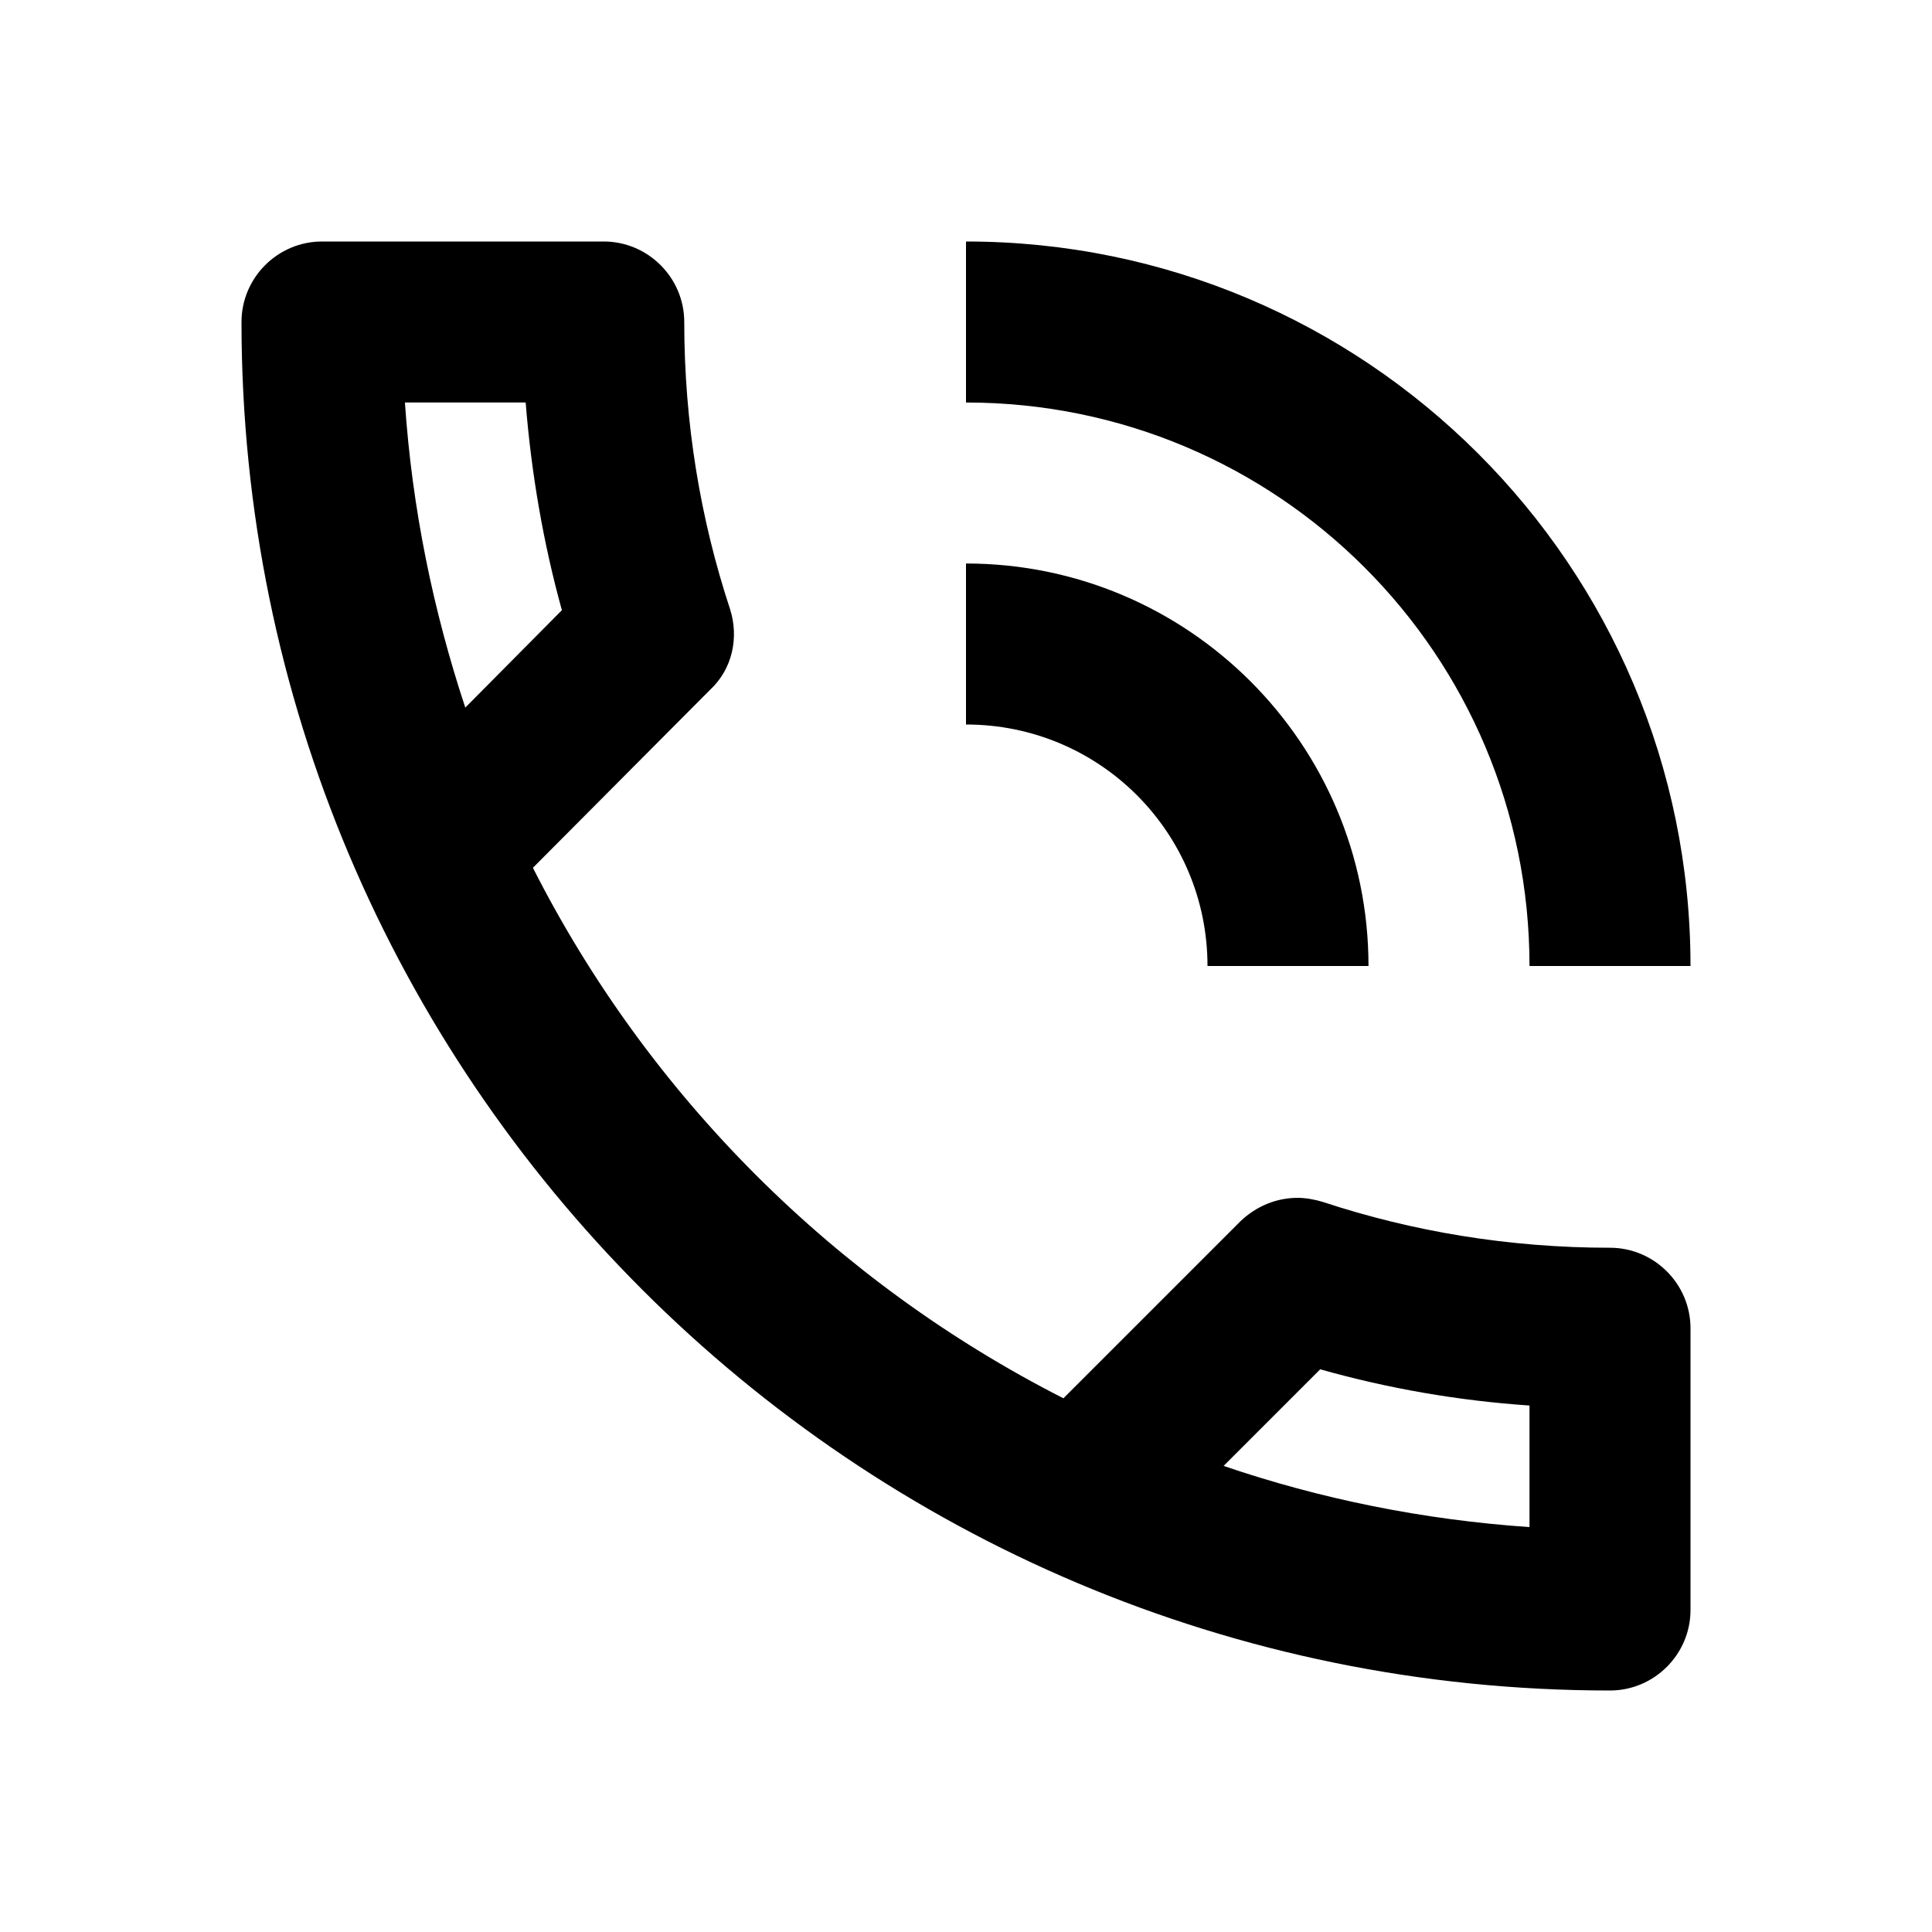
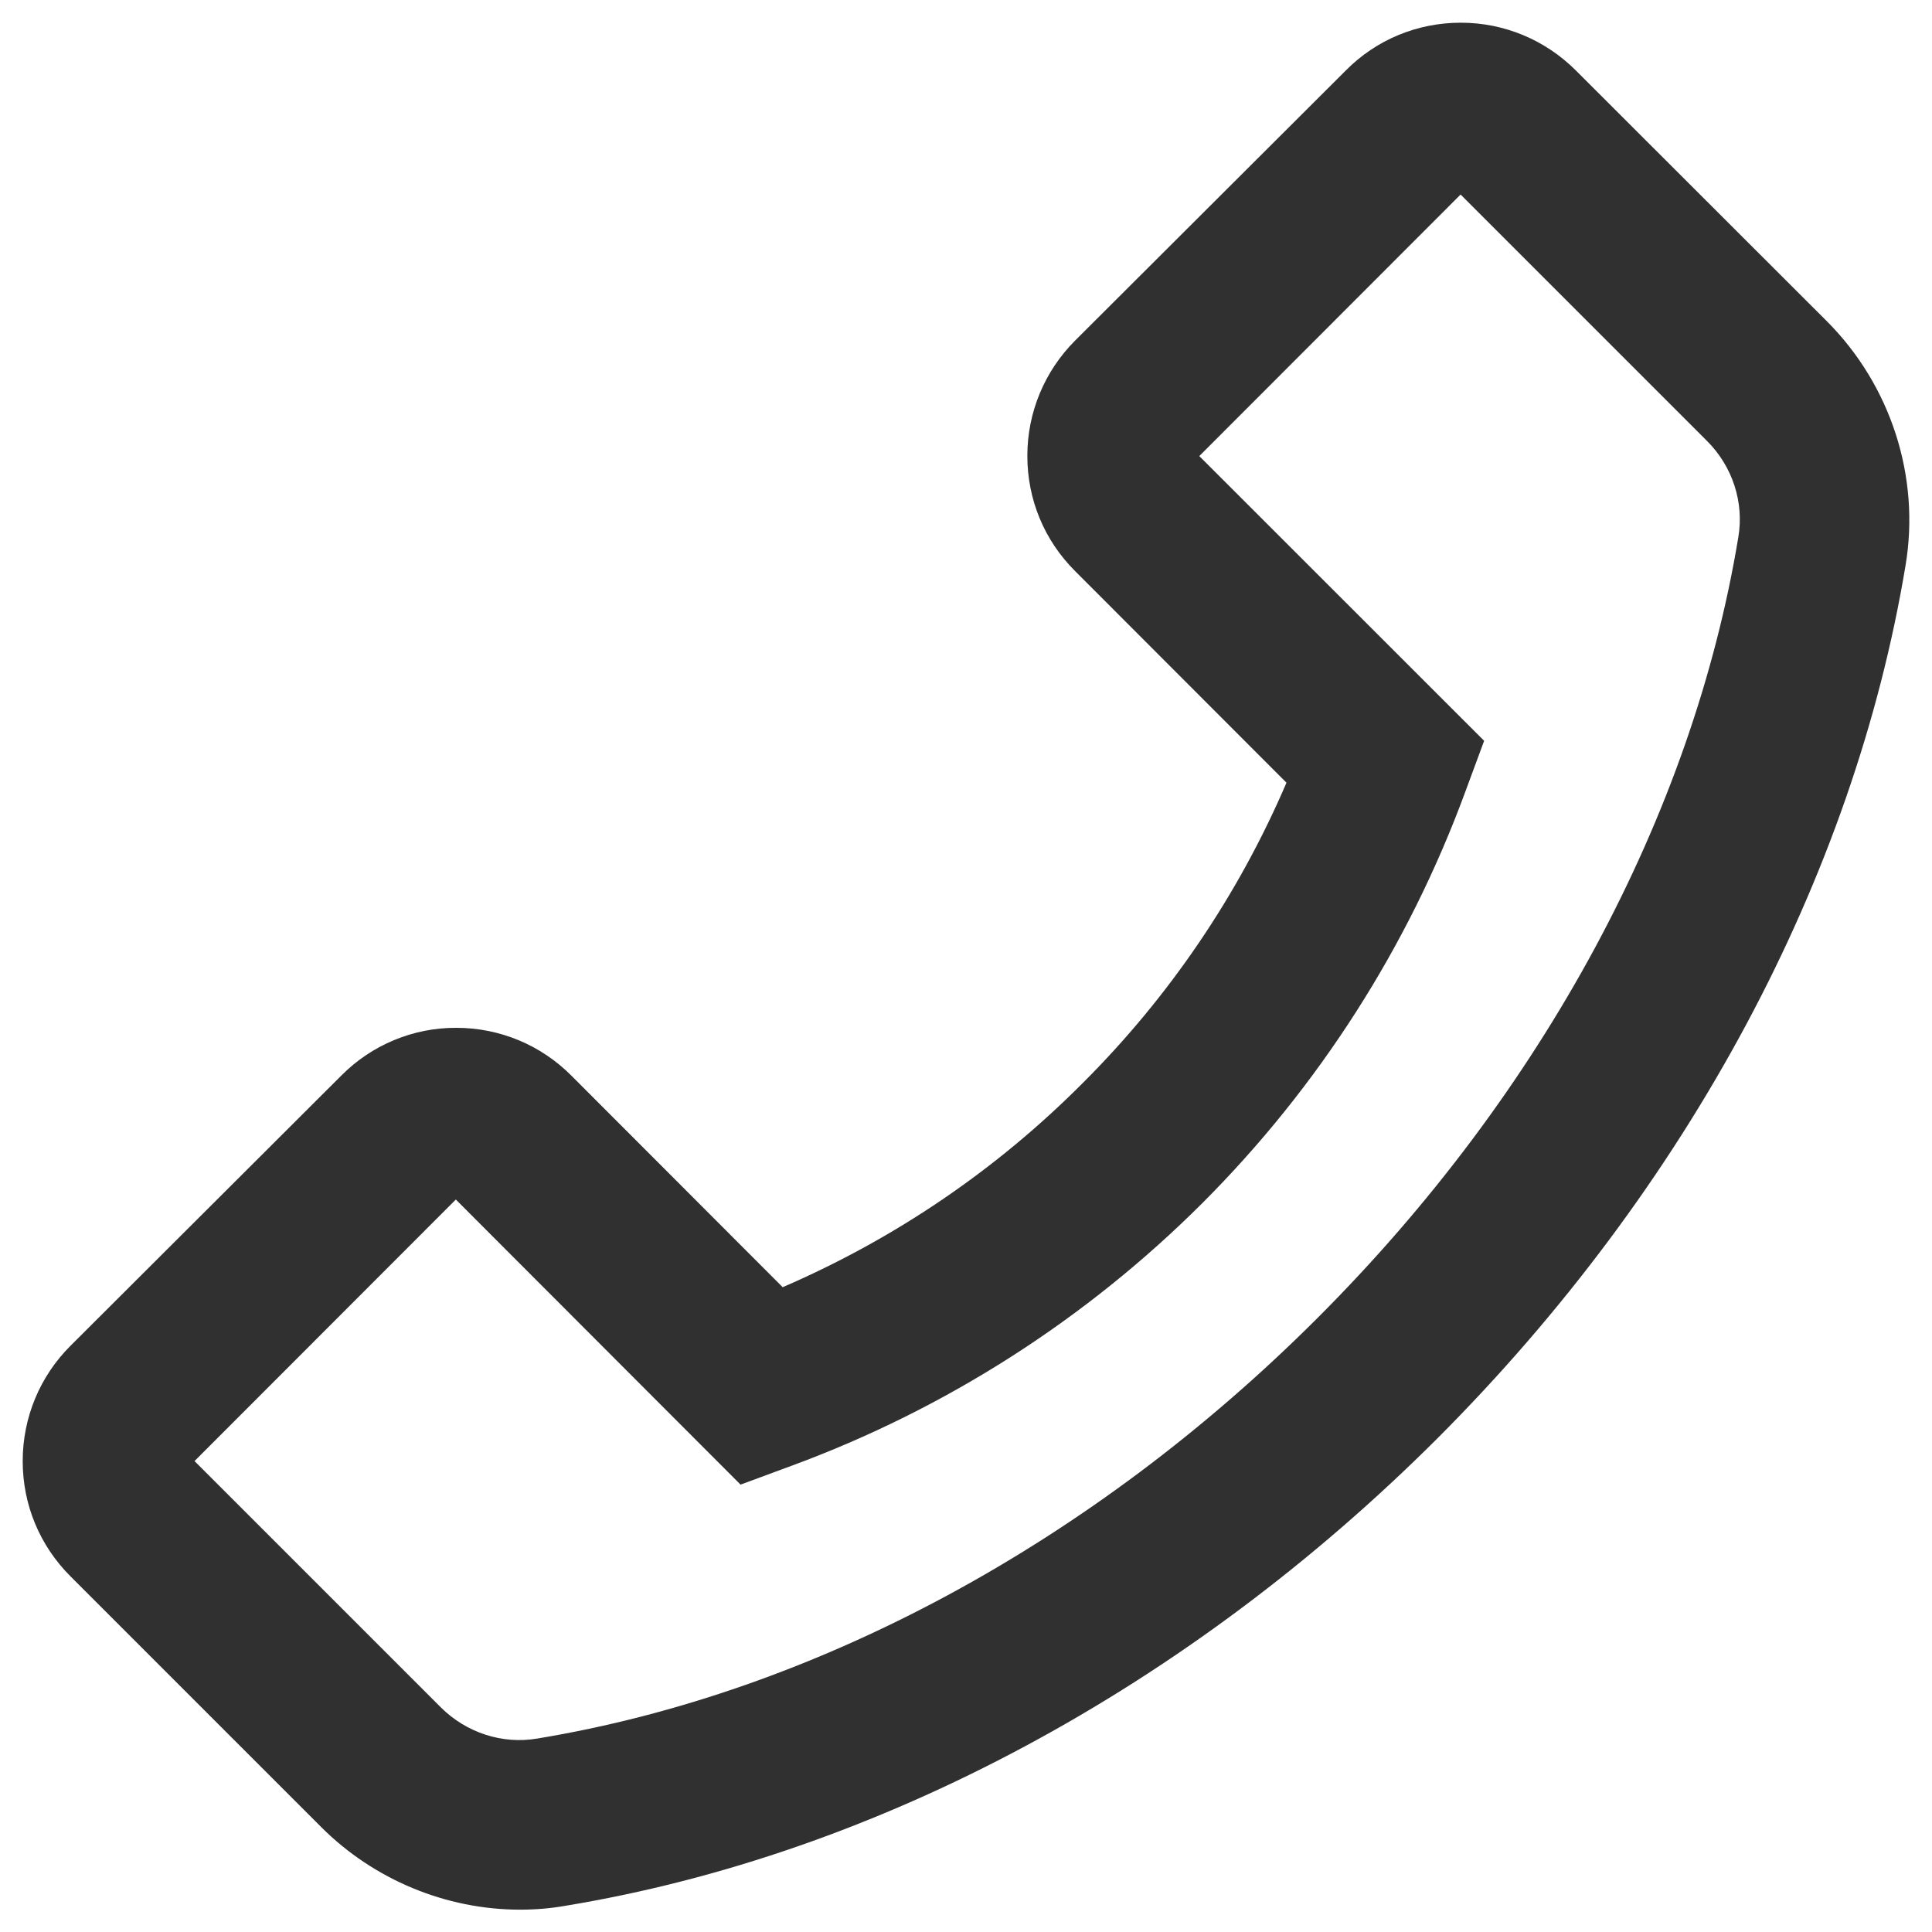
- <svg xmlns="http://www.w3.org/2000/svg" height="24px" viewBox="0 0 24 24" width="24px" fill="#000000">
-   <path d="M0 0h24v24H0V0z" fill="none" />
-   <path d="M15 12h2c0-2.76-2.24-5-5-5v2c1.66 0 3 1.34 3 3zm4 0h2c0-4.97-4.03-9-9-9v2c3.87 0 7 3.13 7 7zm1 3.5c-1.25 0-2.45-.2-3.57-.57-.1-.03-.21-.05-.31-.05-.26 0-.51.1-.71.29l-2.2 2.2c-2.83-1.44-5.15-3.75-6.59-6.59l2.2-2.21c.28-.26.36-.65.25-1C8.7 6.45 8.5 5.25 8.5 4c0-.55-.45-1-1-1H4c-.55 0-1 .45-1 1 0 9.39 7.61 17 17 17 .55 0 1-.45 1-1v-3.5c0-.55-.45-1-1-1zM5.03 5h1.5c.07.88.22 1.75.45 2.58l-1.2 1.21c-.4-1.21-.66-2.47-.75-3.79zM19 18.97c-1.32-.09-2.6-.35-3.8-.76l1.2-1.2c.85.24 1.72.39 2.6.45v1.51z" />
+ <svg xmlns="http://www.w3.org/2000/svg" width="16" height="16" viewBox="0 0 16 16" fill="none">
+   <path d="M15.131 2.662L13.051 0.584C12.797 0.33 12.457 0.188 12.098 0.188C11.738 0.188 11.398 0.328 11.145 0.584L8.904 2.82C8.65 3.074 8.508 3.416 8.508 3.775C8.508 4.137 8.648 4.475 8.904 4.73L10.654 6.482C10.256 7.411 9.683 8.255 8.967 8.969C8.25 9.689 7.412 10.258 6.482 10.66L4.732 8.908C4.479 8.654 4.139 8.512 3.779 8.512C3.602 8.511 3.426 8.546 3.263 8.614C3.099 8.682 2.951 8.782 2.826 8.908L0.584 11.145C0.33 11.398 0.188 11.74 0.188 12.1C0.188 12.461 0.328 12.799 0.584 13.055L2.662 15.133C3.096 15.566 3.693 15.815 4.307 15.815C4.434 15.815 4.557 15.805 4.682 15.783C7.268 15.357 9.834 13.98 11.906 11.91C13.977 9.836 15.352 7.27 15.781 4.682C15.904 3.947 15.658 3.191 15.131 2.662V2.662ZM14.396 4.449C14.016 6.752 12.777 9.049 10.912 10.914C9.047 12.779 6.752 14.018 4.449 14.398C4.16 14.447 3.863 14.35 3.652 14.141L1.611 12.1L3.775 9.934L6.115 12.277L6.133 12.295L6.555 12.139C7.834 11.668 8.995 10.925 9.959 9.962C10.922 8.998 11.665 7.836 12.135 6.557L12.291 6.135L9.932 3.777L12.096 1.611L14.137 3.652C14.348 3.863 14.445 4.16 14.396 4.449Z" fill="#303030" />
</svg>
